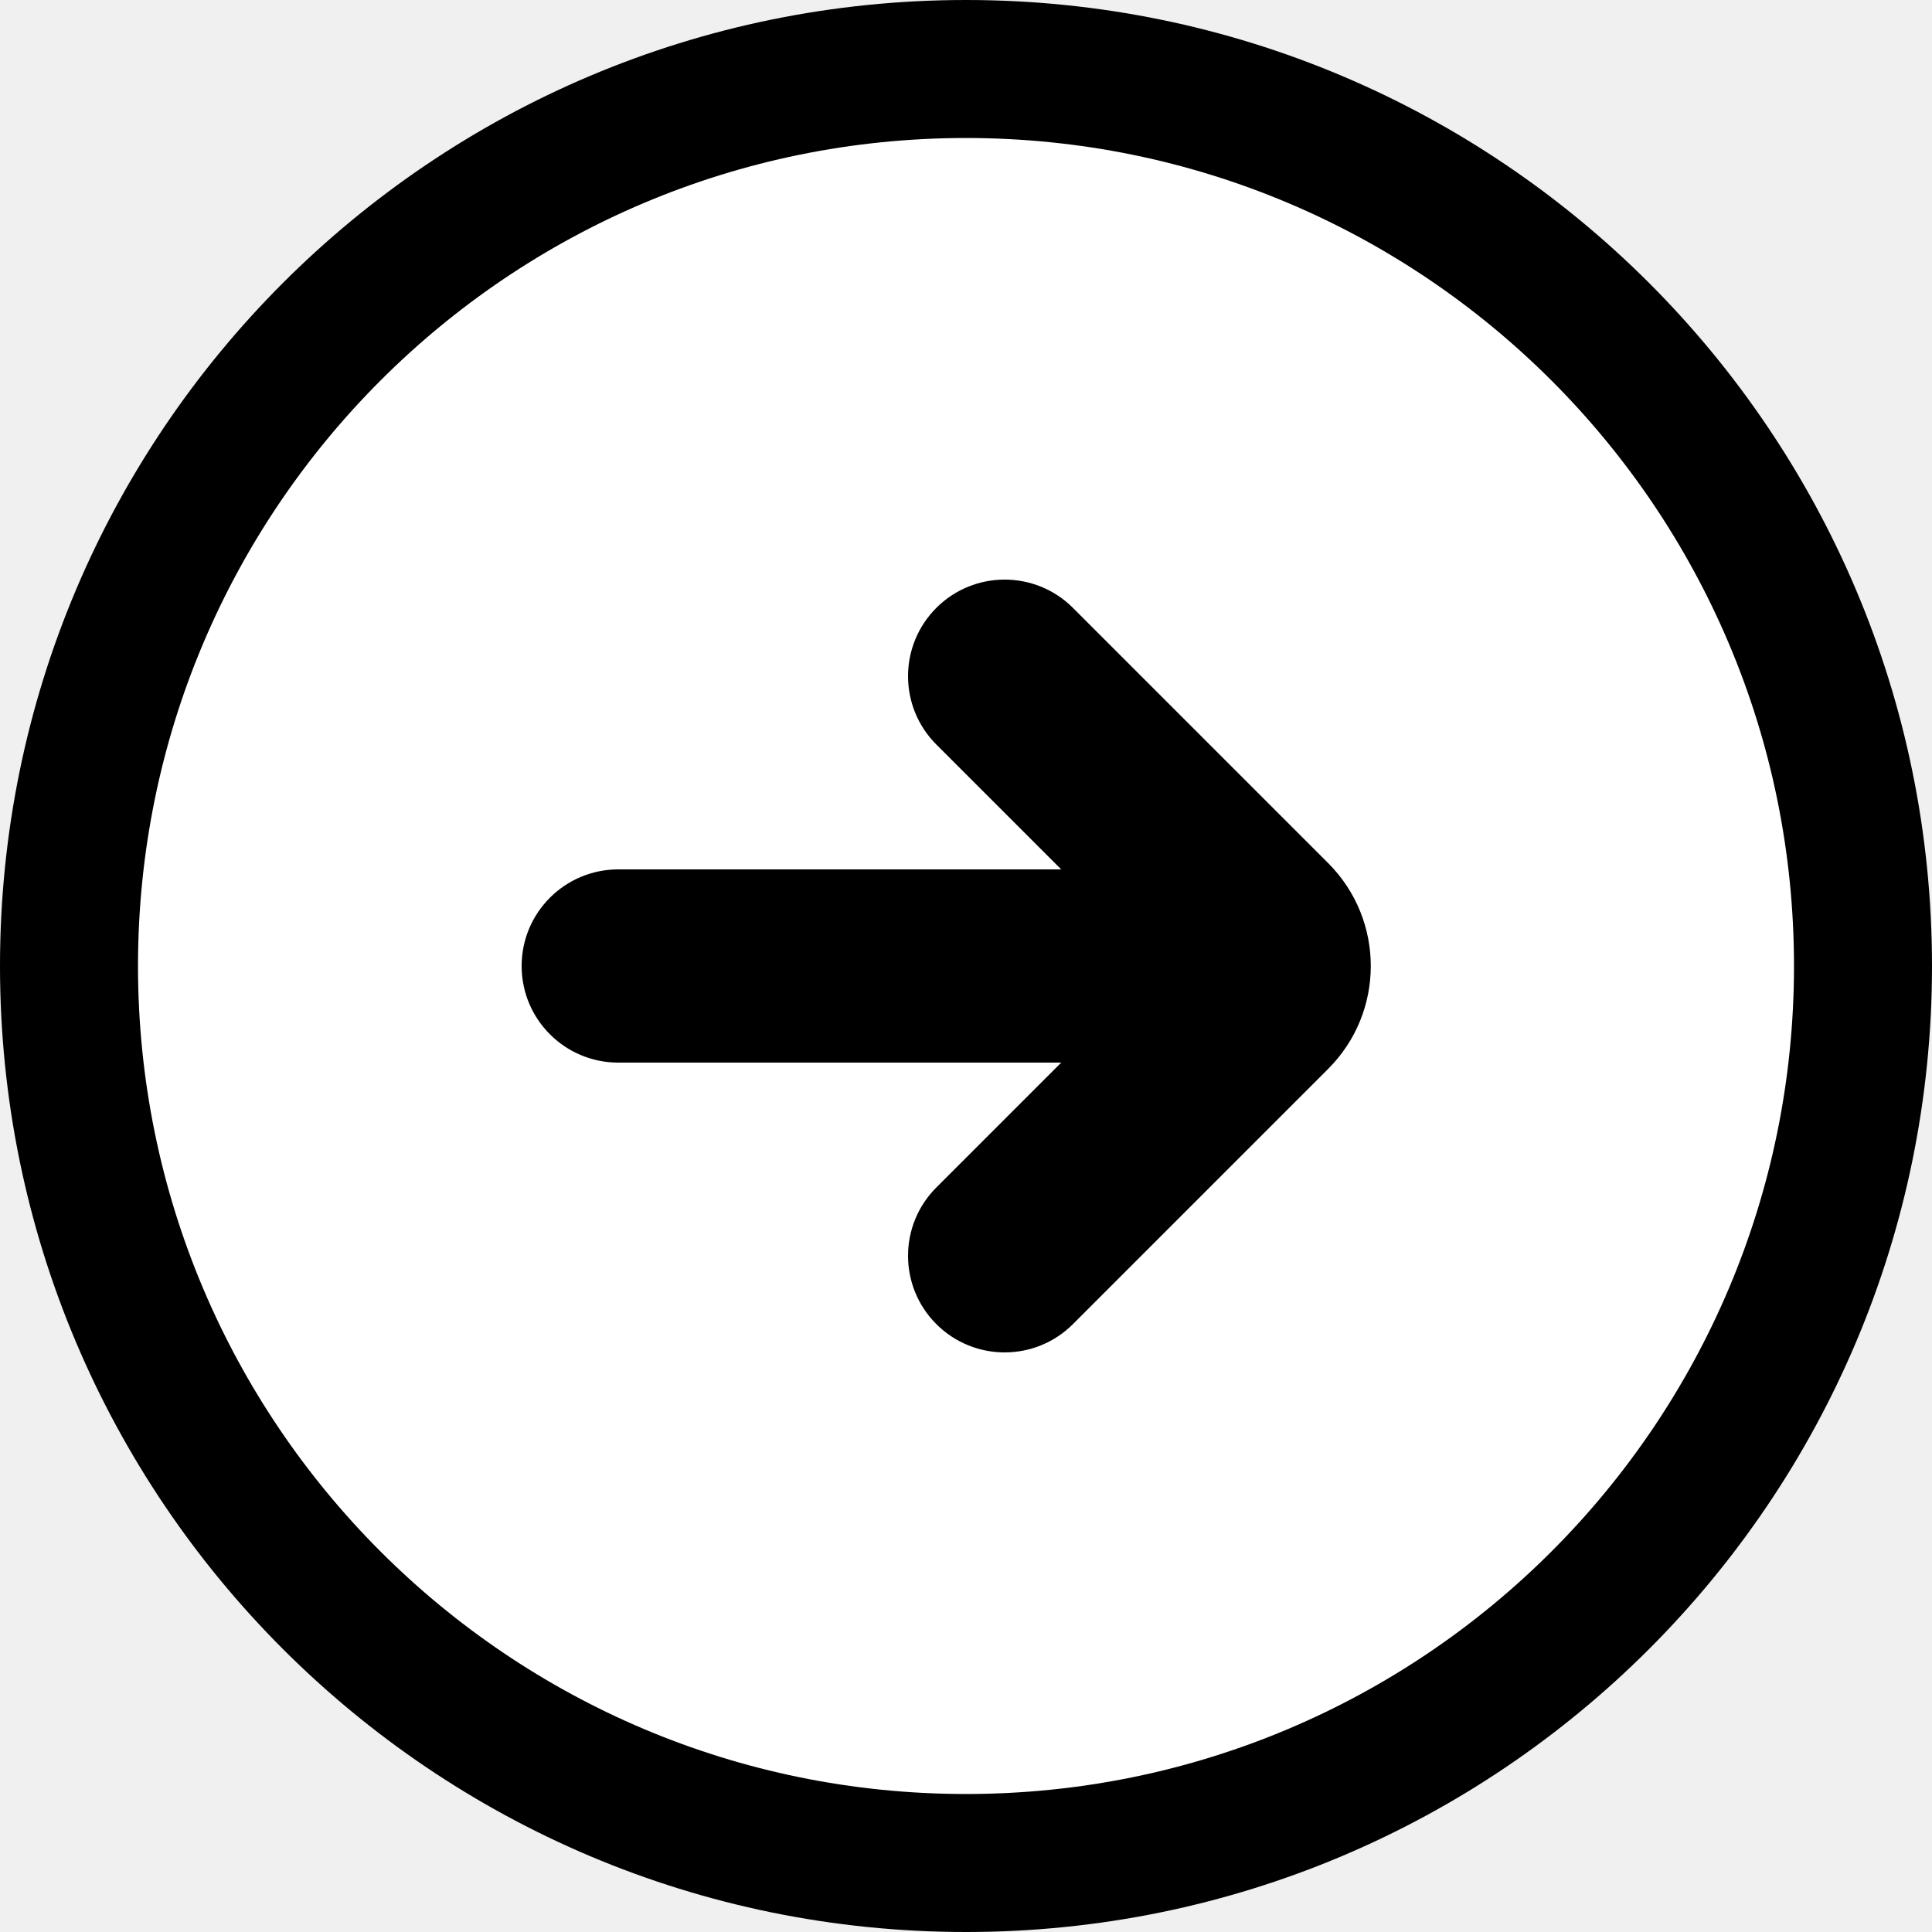
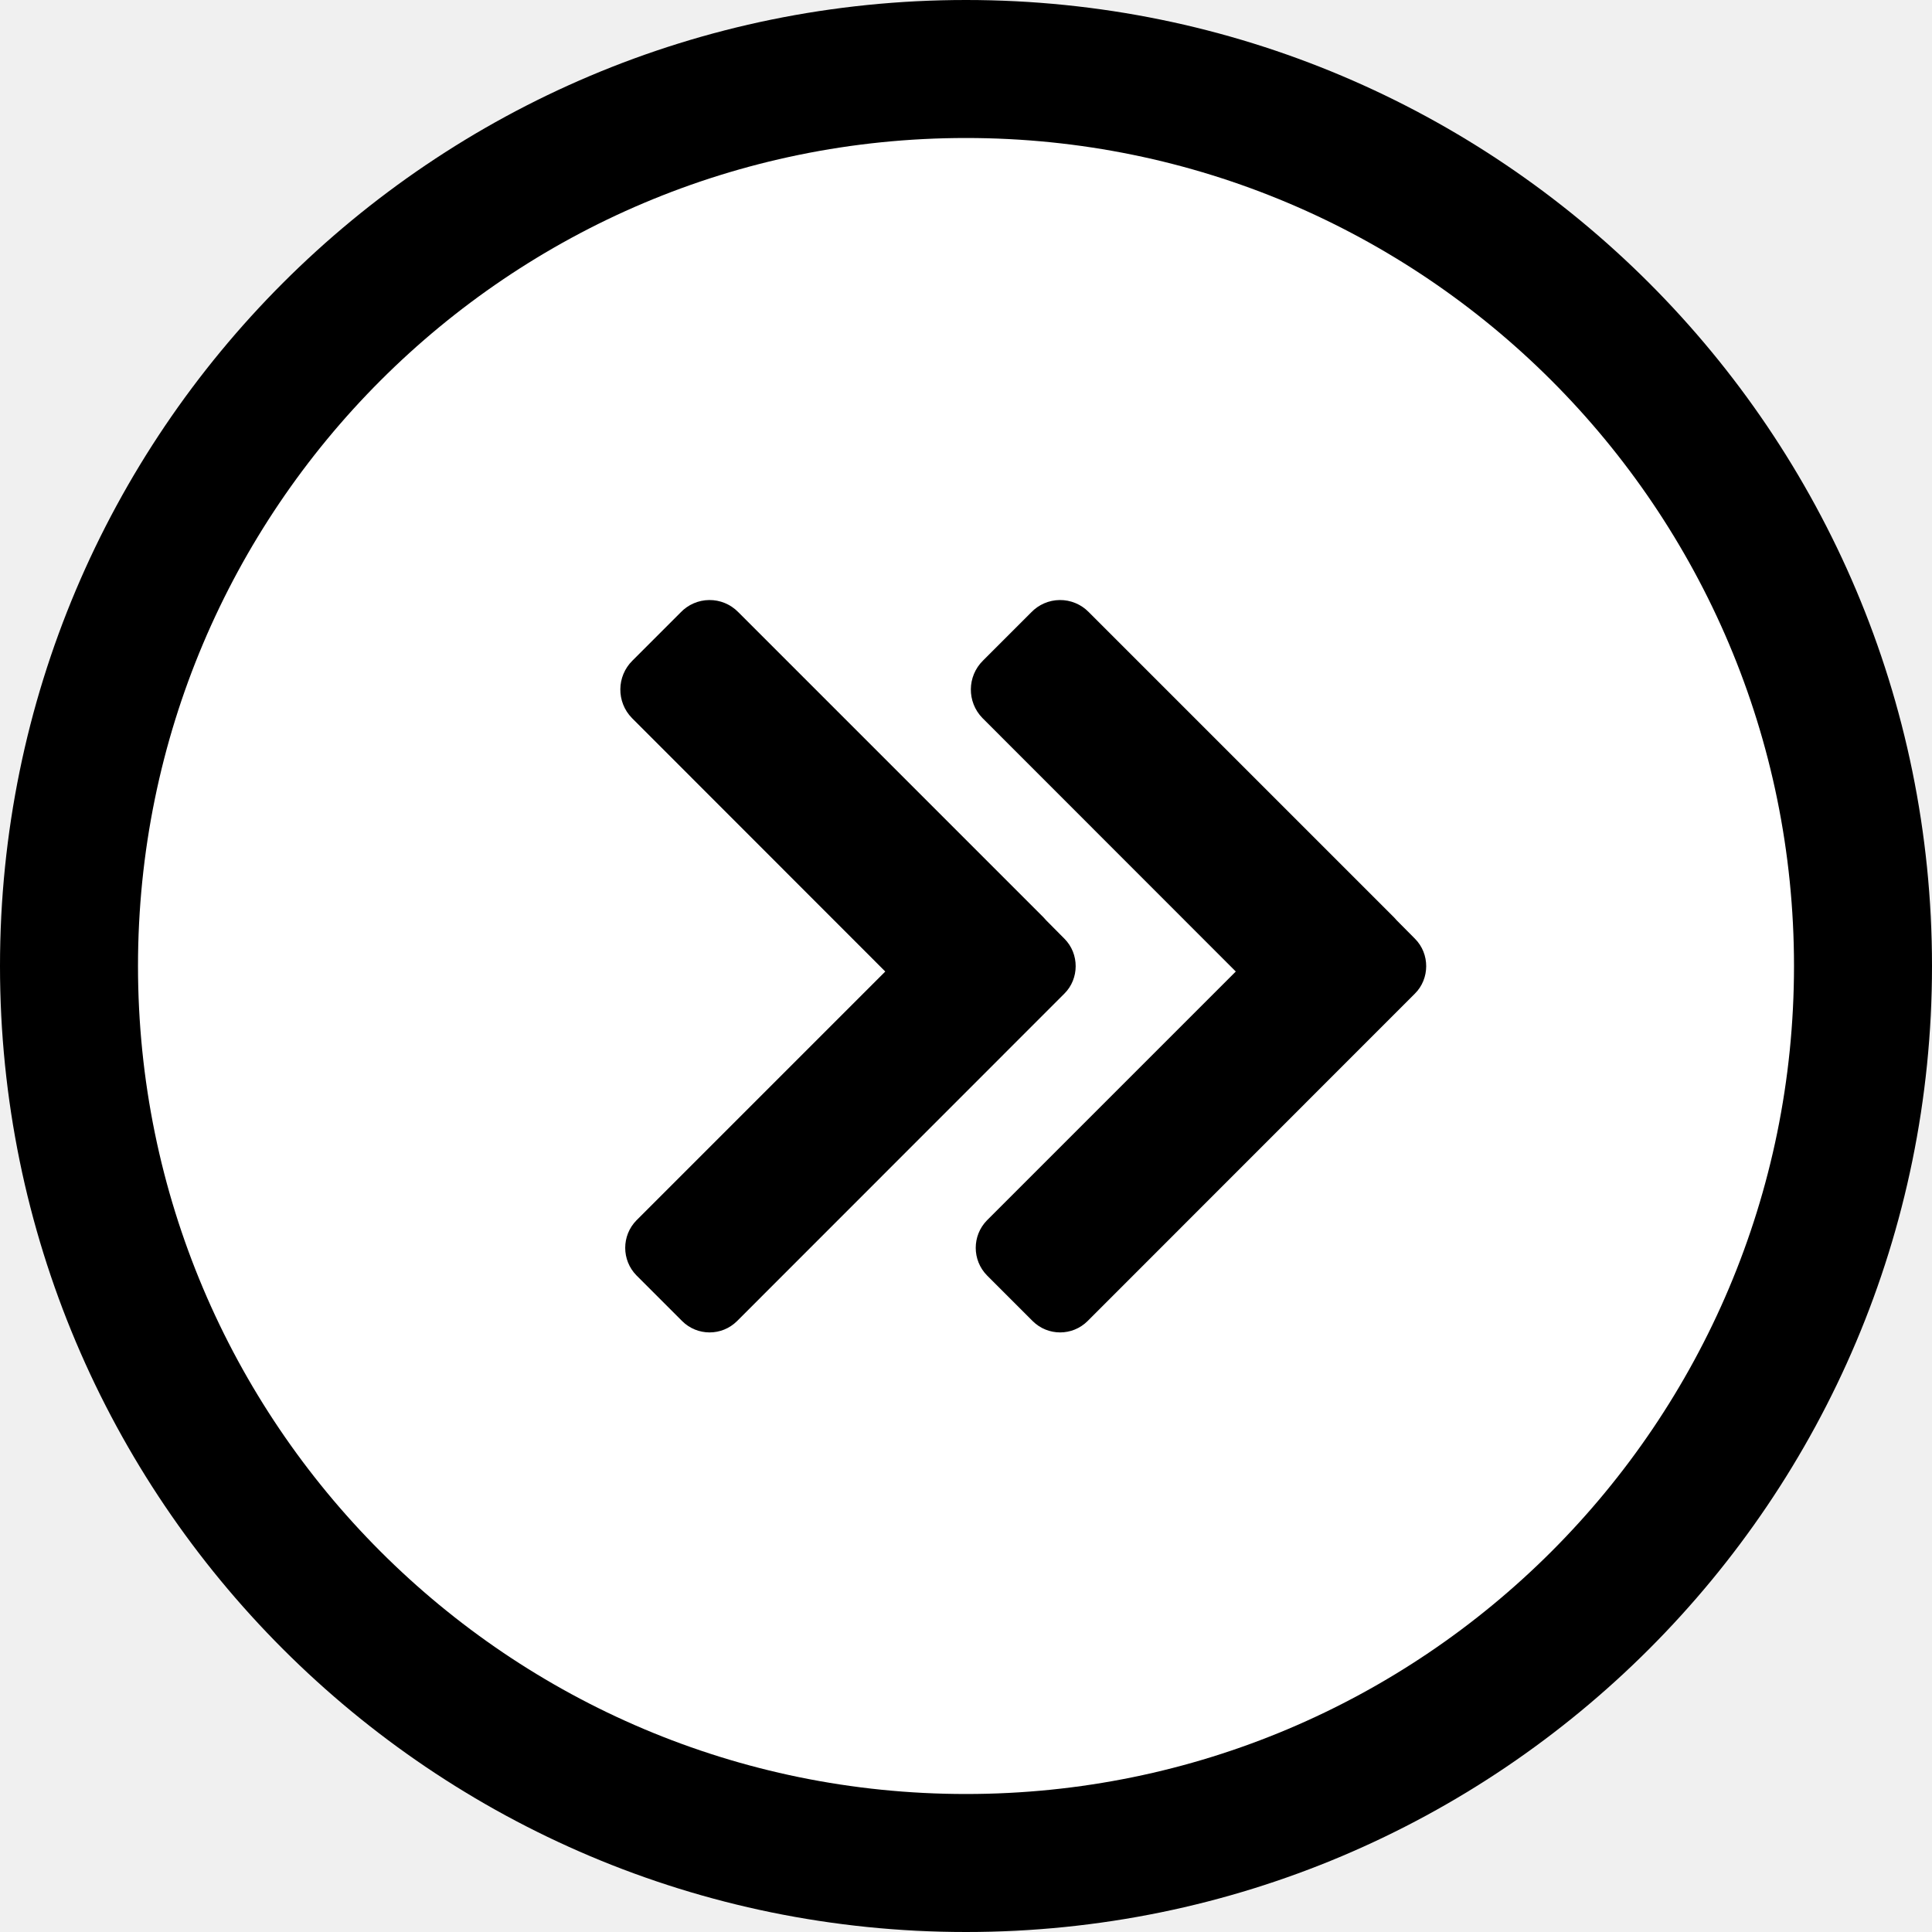
<svg xmlns="http://www.w3.org/2000/svg" width="14" height="14" viewBox="0 0 14 14">
-   <g fill-rule="evenodd">
-     <path d="M0 7a7 7 0 1 1 14 0A7 7 0 0 1 0 7z" />
-     <path d="M13 7A6 6 0 1 0 1 7a6 6 0 0 0 12 0z" fill="#FFF" />
-     <path d="M7.69 7.7l-.905.905a.7.7 0 0 0 .99.99l1.85-1.85c.411-.412.411-1.078 0-1.49l-1.85-1.85a.7.7 0 0 0-.99.99l.905.905H4.48a.7.7 0 0 0 0 1.4h3.21z" />
-   </g>
+   <path d="M7 14A7 7 0 1 1 7 0a7 7 0 0 1 0 14z" />
+   <path d="M7 13A6 6 0 1 0 7 1a6 6 0 0 0 0 12z" fill="#FFF" fill-rule="nonzero" />
+   <path d="M6.415 7.04L4.579 5.203a.295.295 0 0 1 .004-.416l.349-.349a.29.29 0 0 1 .416-.004l2.214 2.214a.289.289 0 0 1 .019.021l.132.133c.11.11.108.291 0 .398L5.341 9.573a.282.282 0 0 1-.398 0l-.331-.331a.285.285 0 0 1 0-.399L6.415 7.04zm2.54 0L7.119 5.203a.295.295 0 0 1 .004-.416l.349-.349a.29.29 0 0 1 .416-.004l2.214 2.214a.289.289 0 0 1 .019.021l.132.133c.11.11.108.291 0 .398L7.881 9.573a.282.282 0 0 1-.398 0l-.331-.331a.285.285 0 0 1 0-.399L8.955 7.04z" />
</svg>
